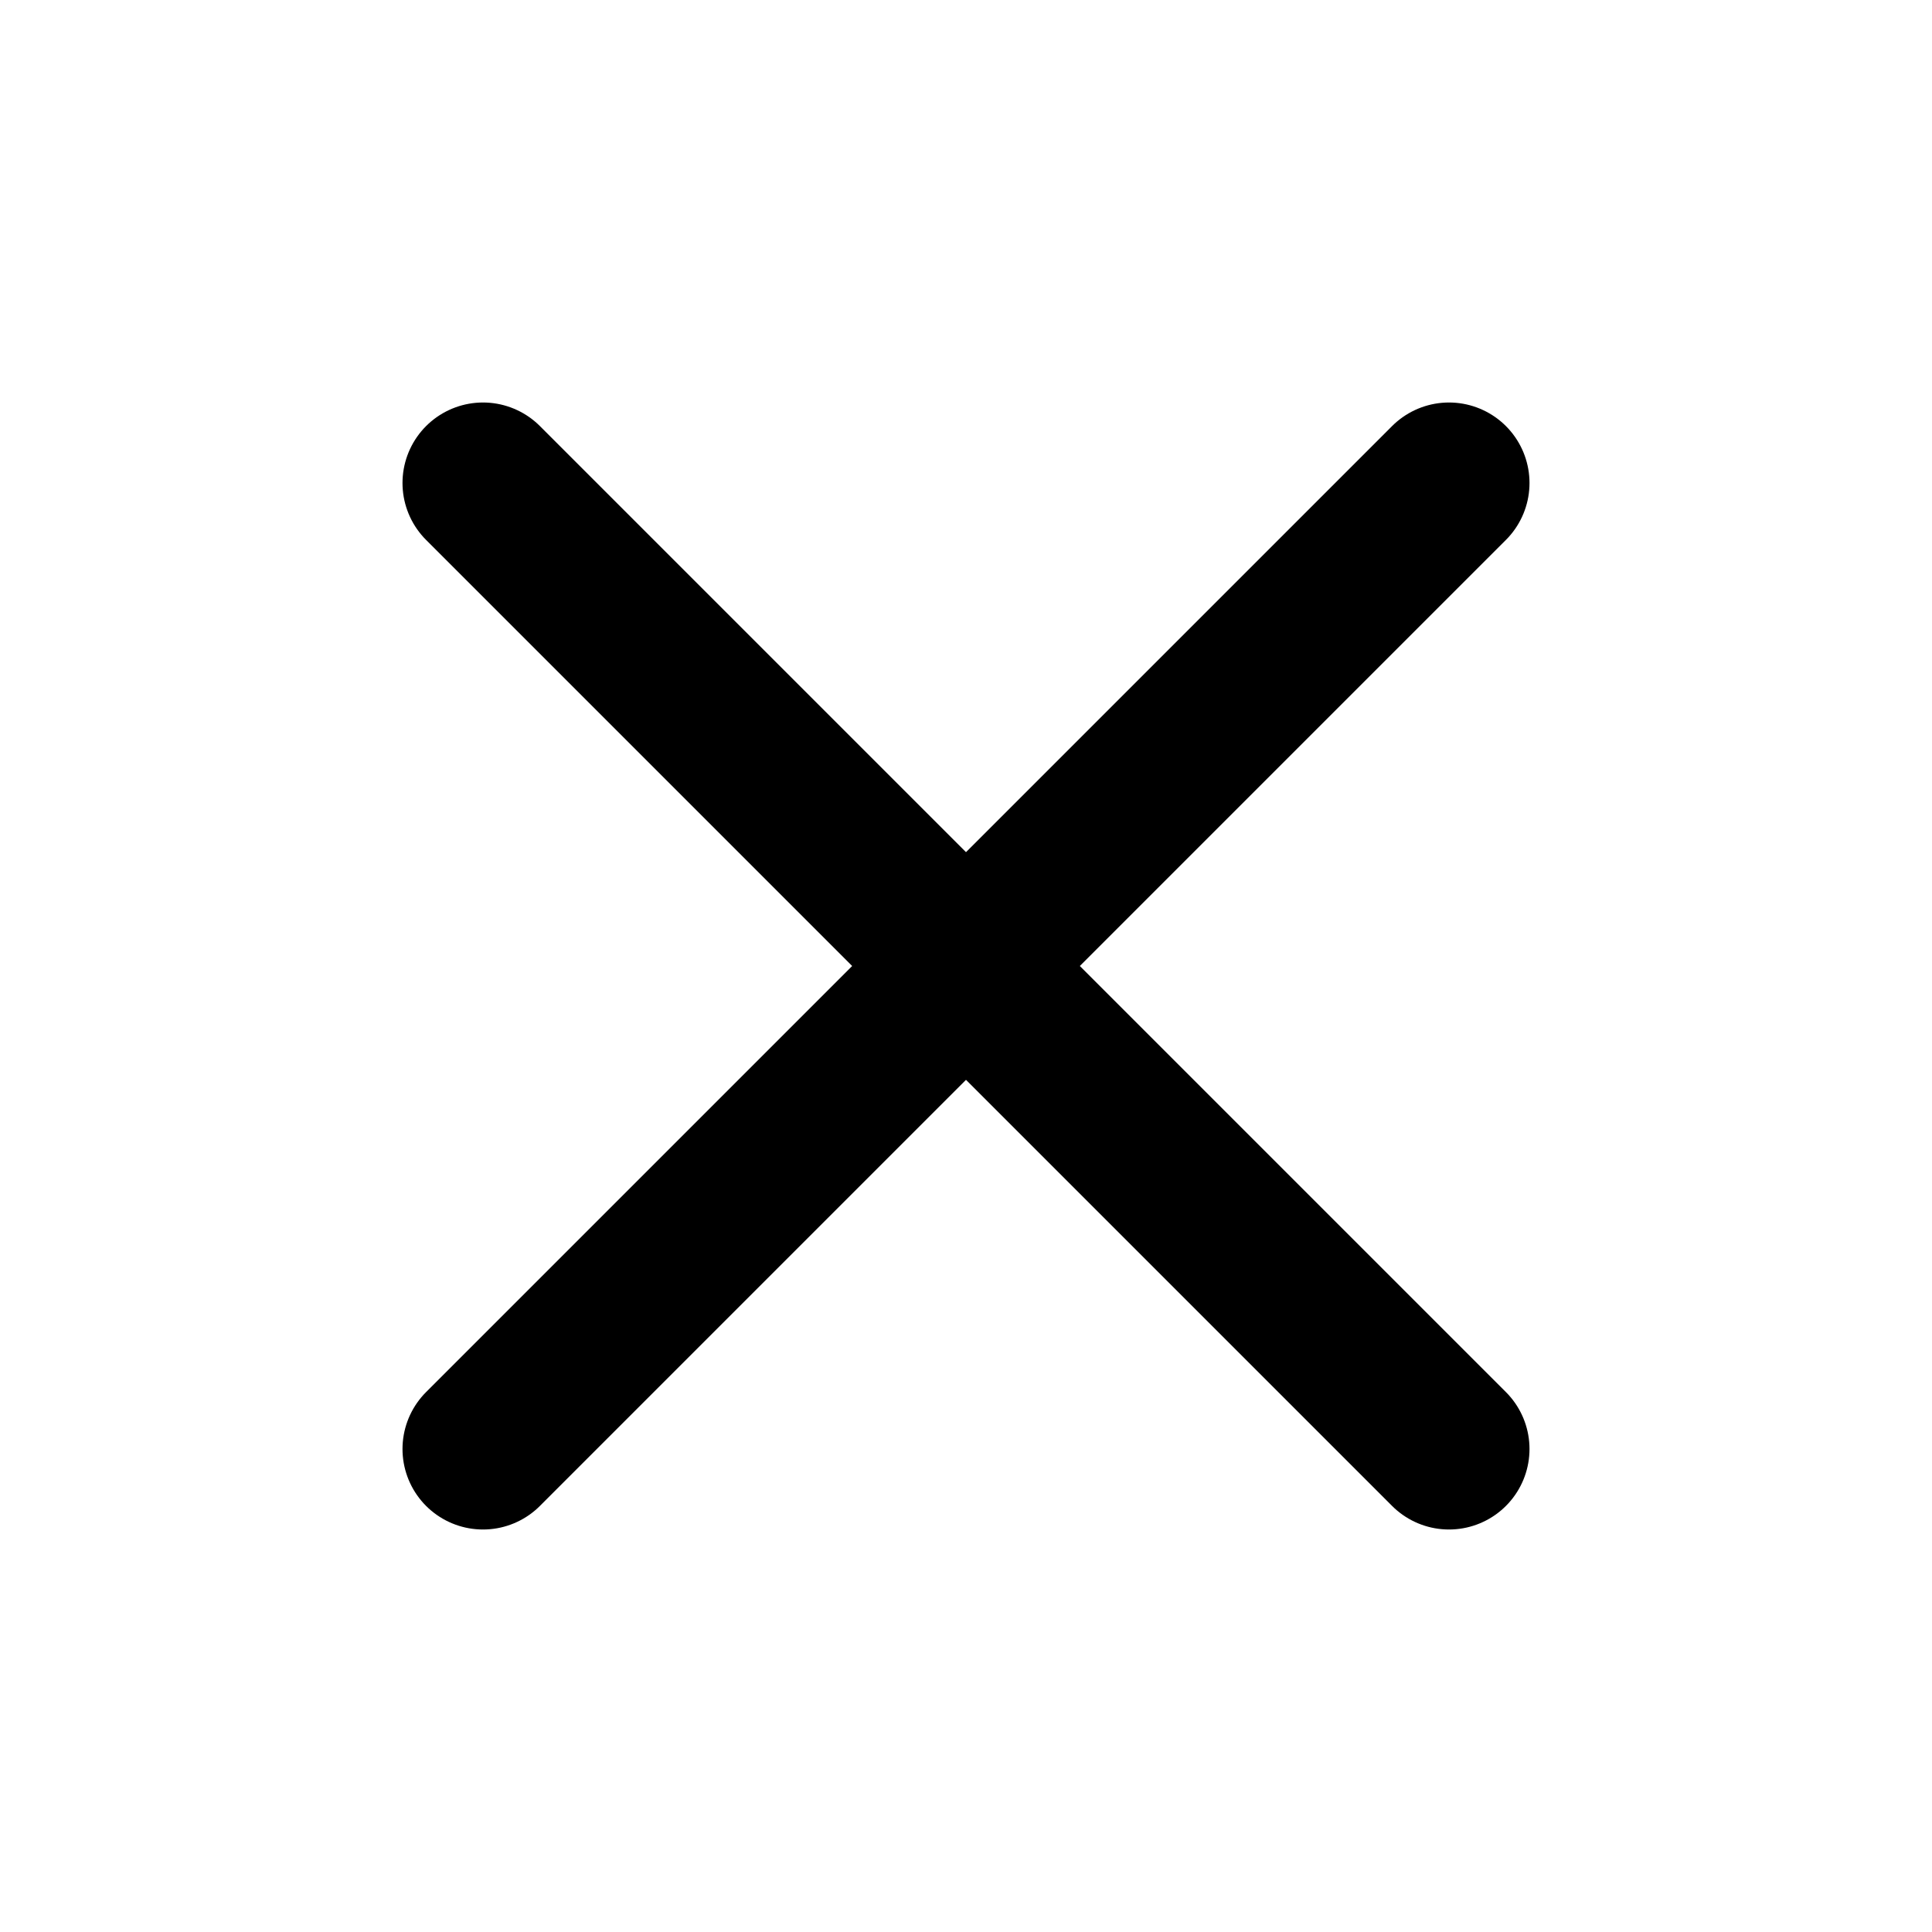
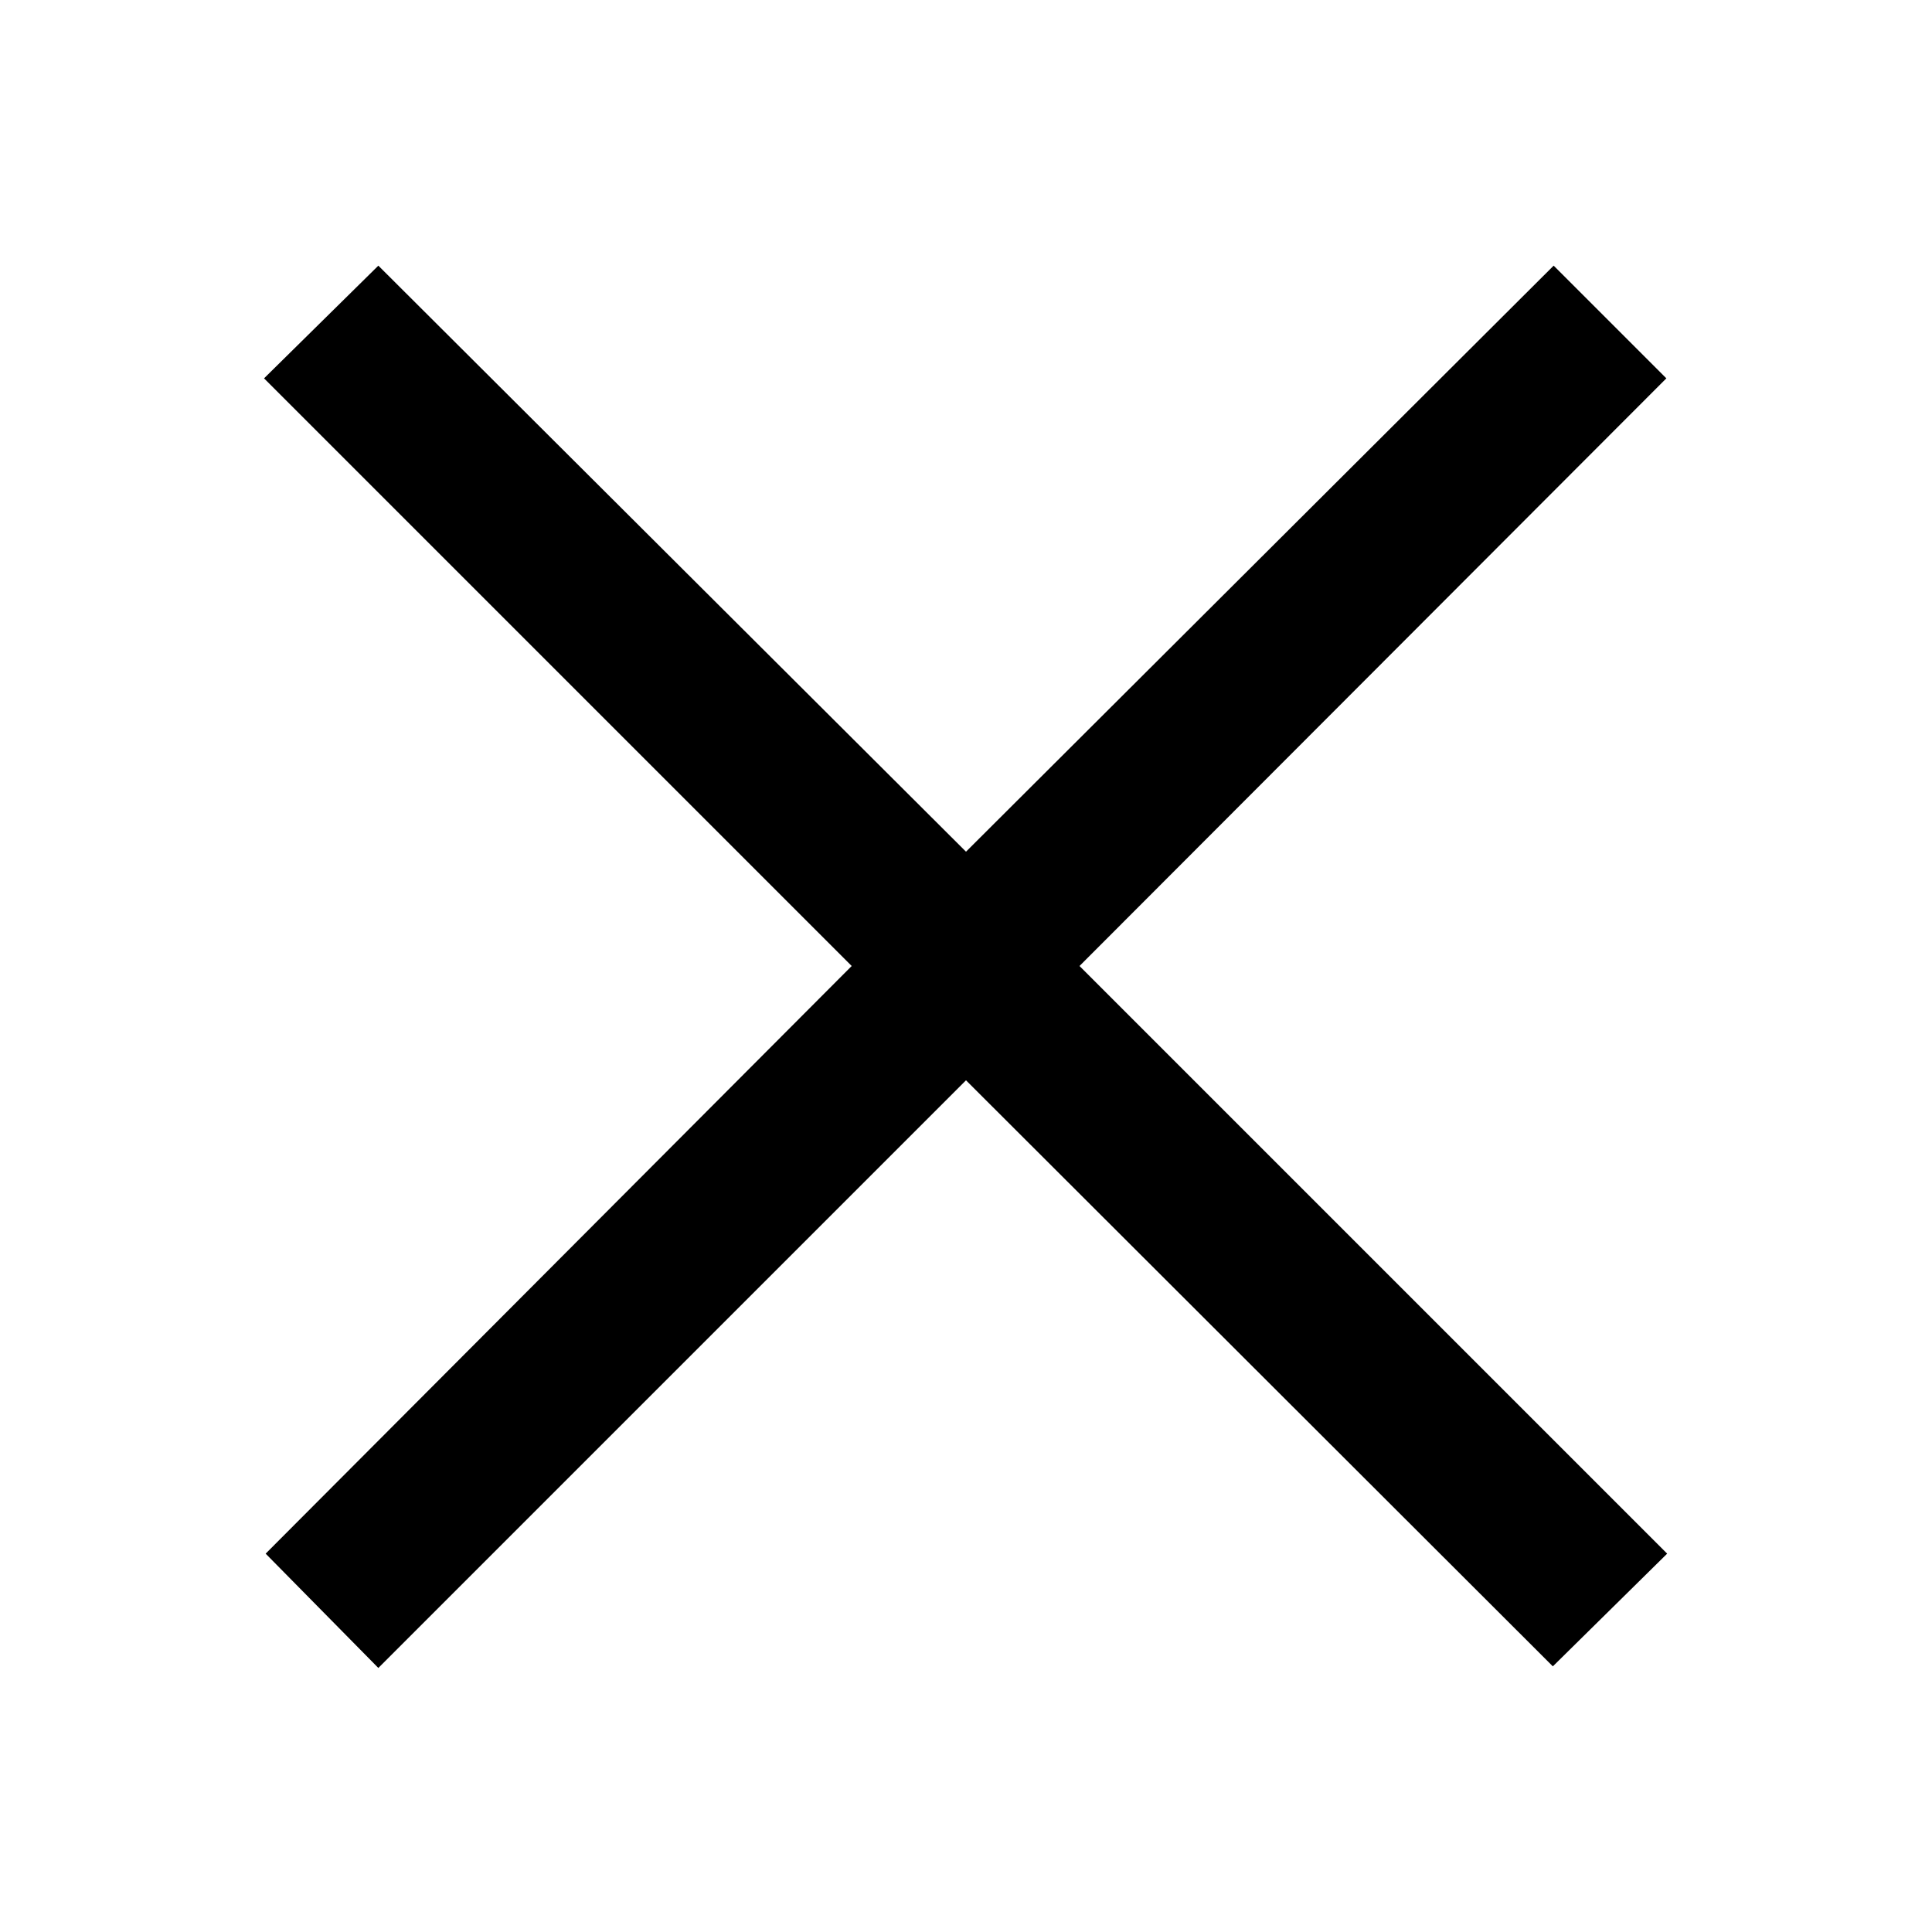
- <svg xmlns="http://www.w3.org/2000/svg" class="x-icon" fill="none" stroke="currentColor" viewBox="0 0 24 24" aria-hidden="true">
-   <path stroke-linecap="round" stroke-linejoin="round" stroke-width="2" d="M6 18L18 6M6 6l12 12" />
+ <svg xmlns="http://www.w3.org/2000/svg" class="x-icon" width="24" height="24" viewBox="0 0 24 24" aria-hidden="true" focusable="false">
+   <path fill="currentColor" d="m19.3 3.3 1.4 1.4-7.29 7.3 7.3 7.3-1.42 1.4L12 13.42l-7.3 7.3-1.4-1.42L10.58 12l-7.3-7.3 1.42-1.4L12 10.58z" />
</svg>
